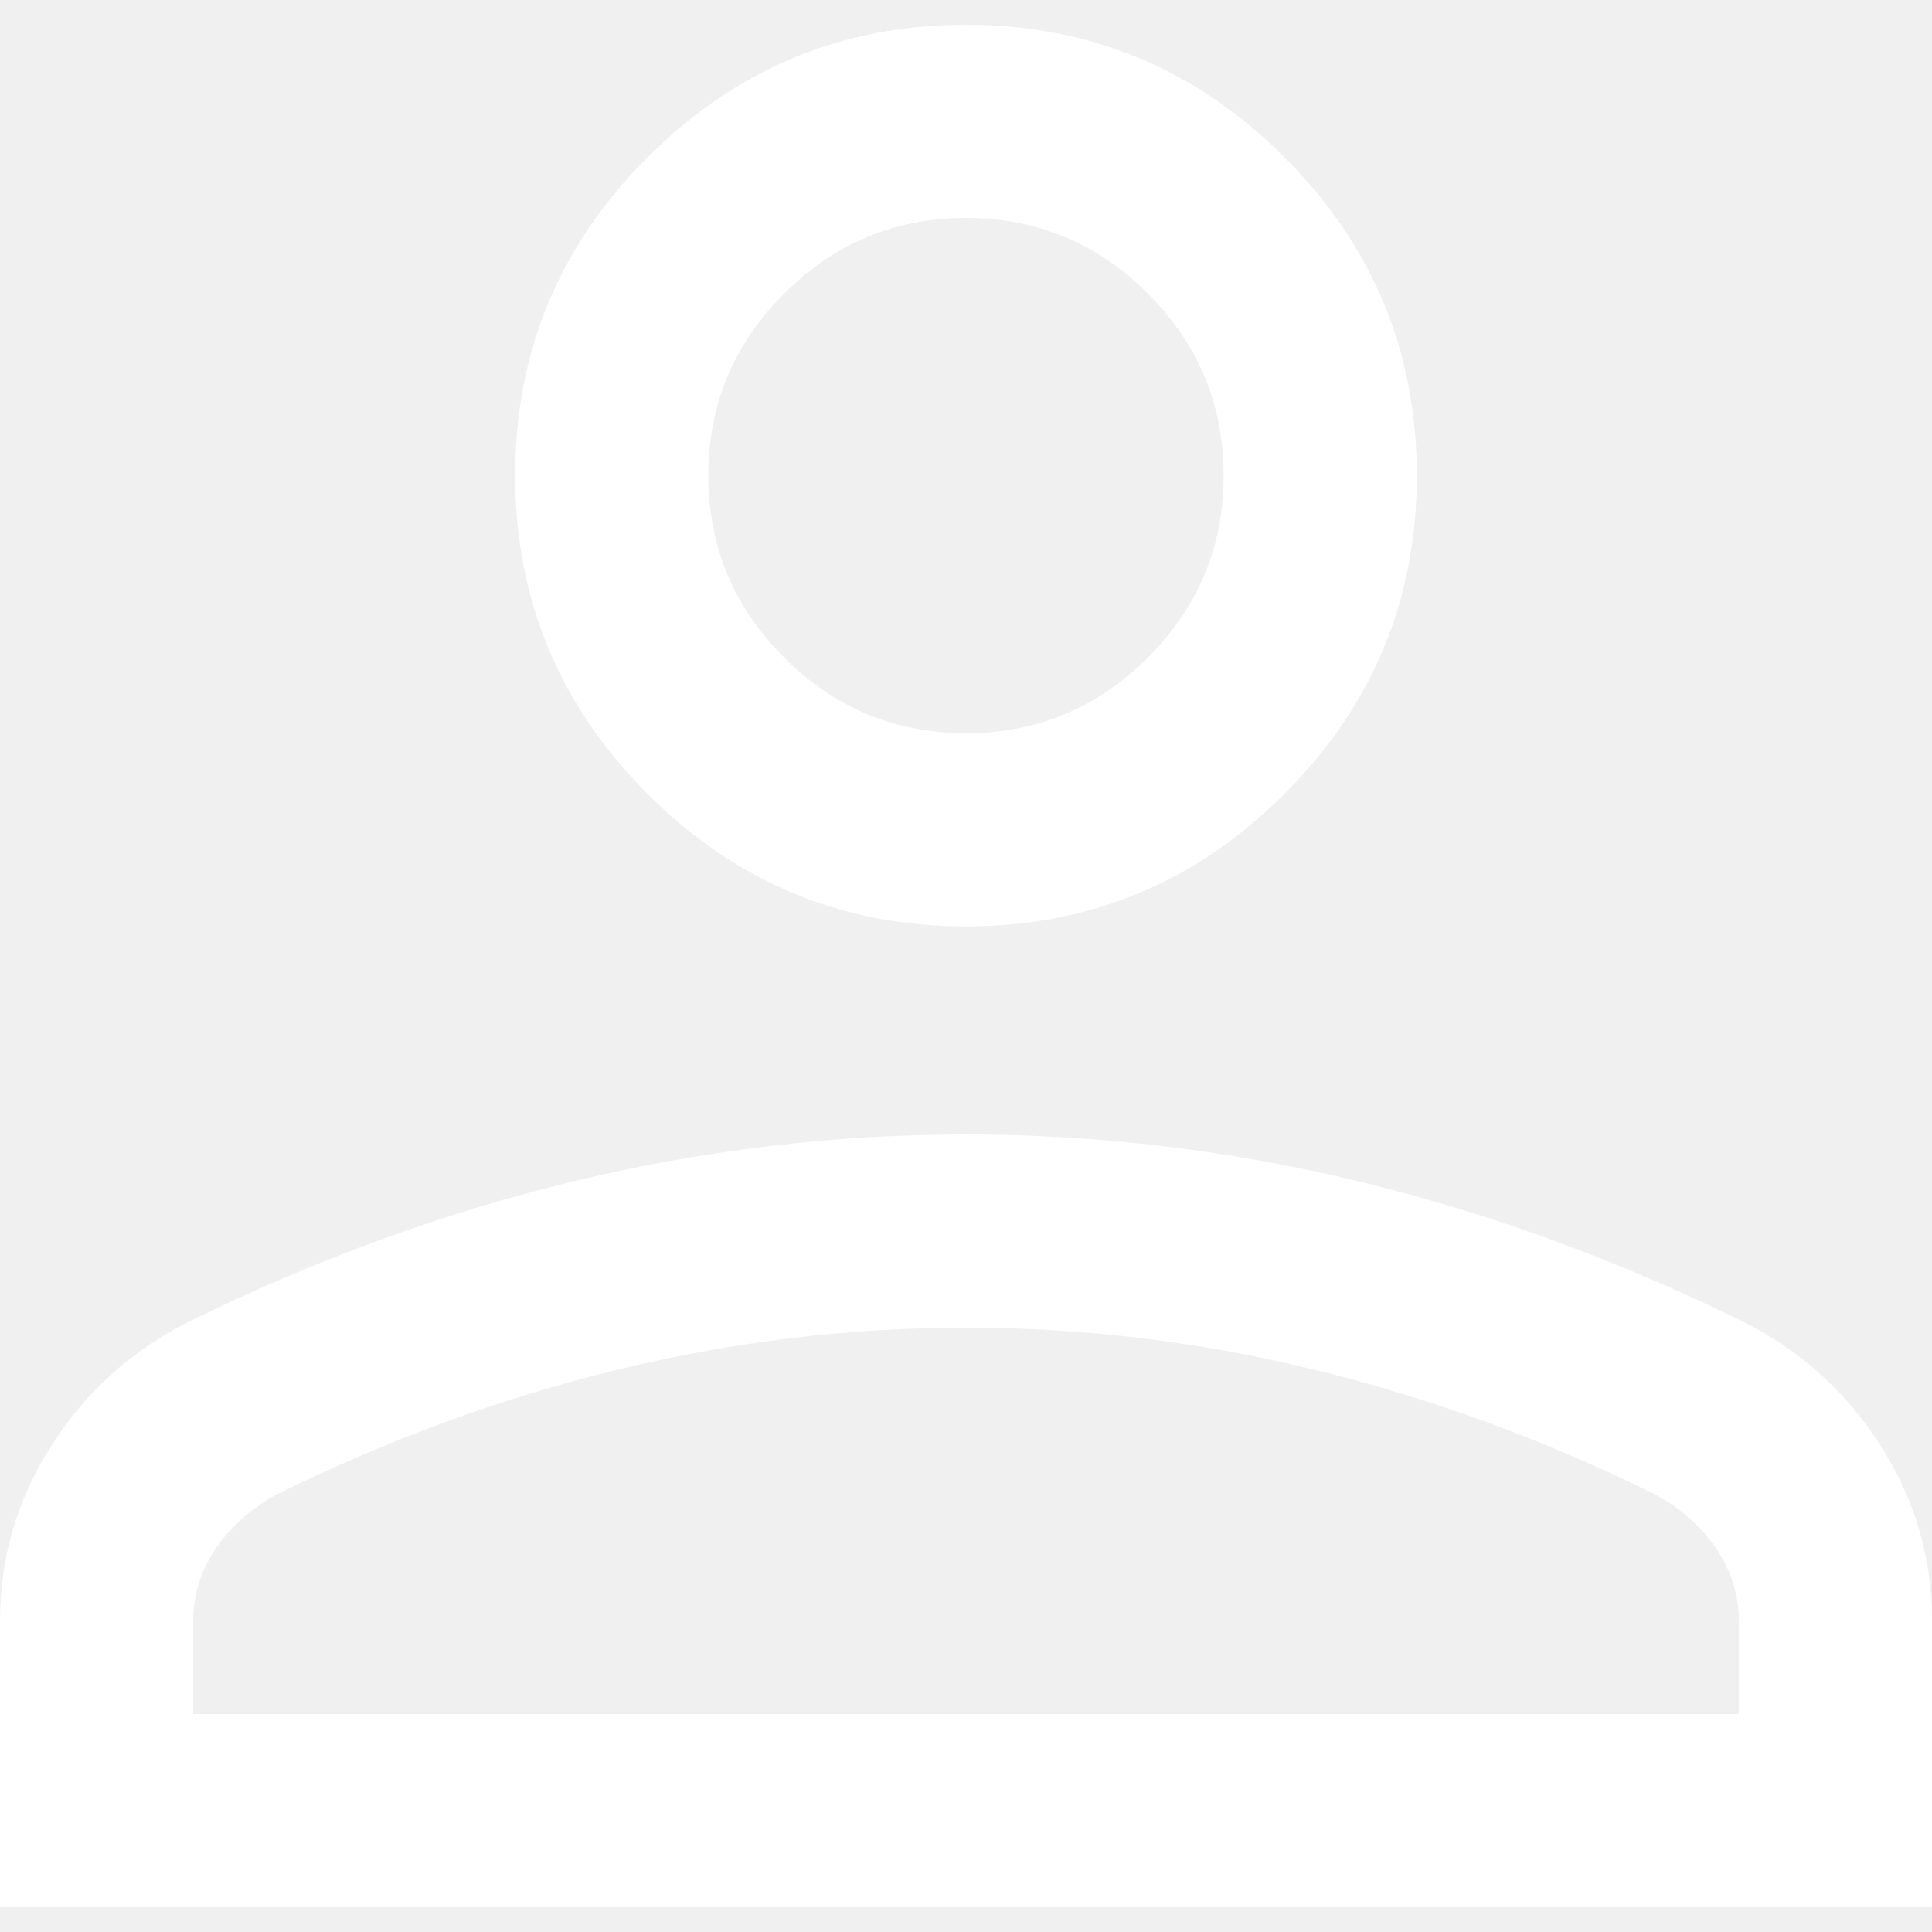
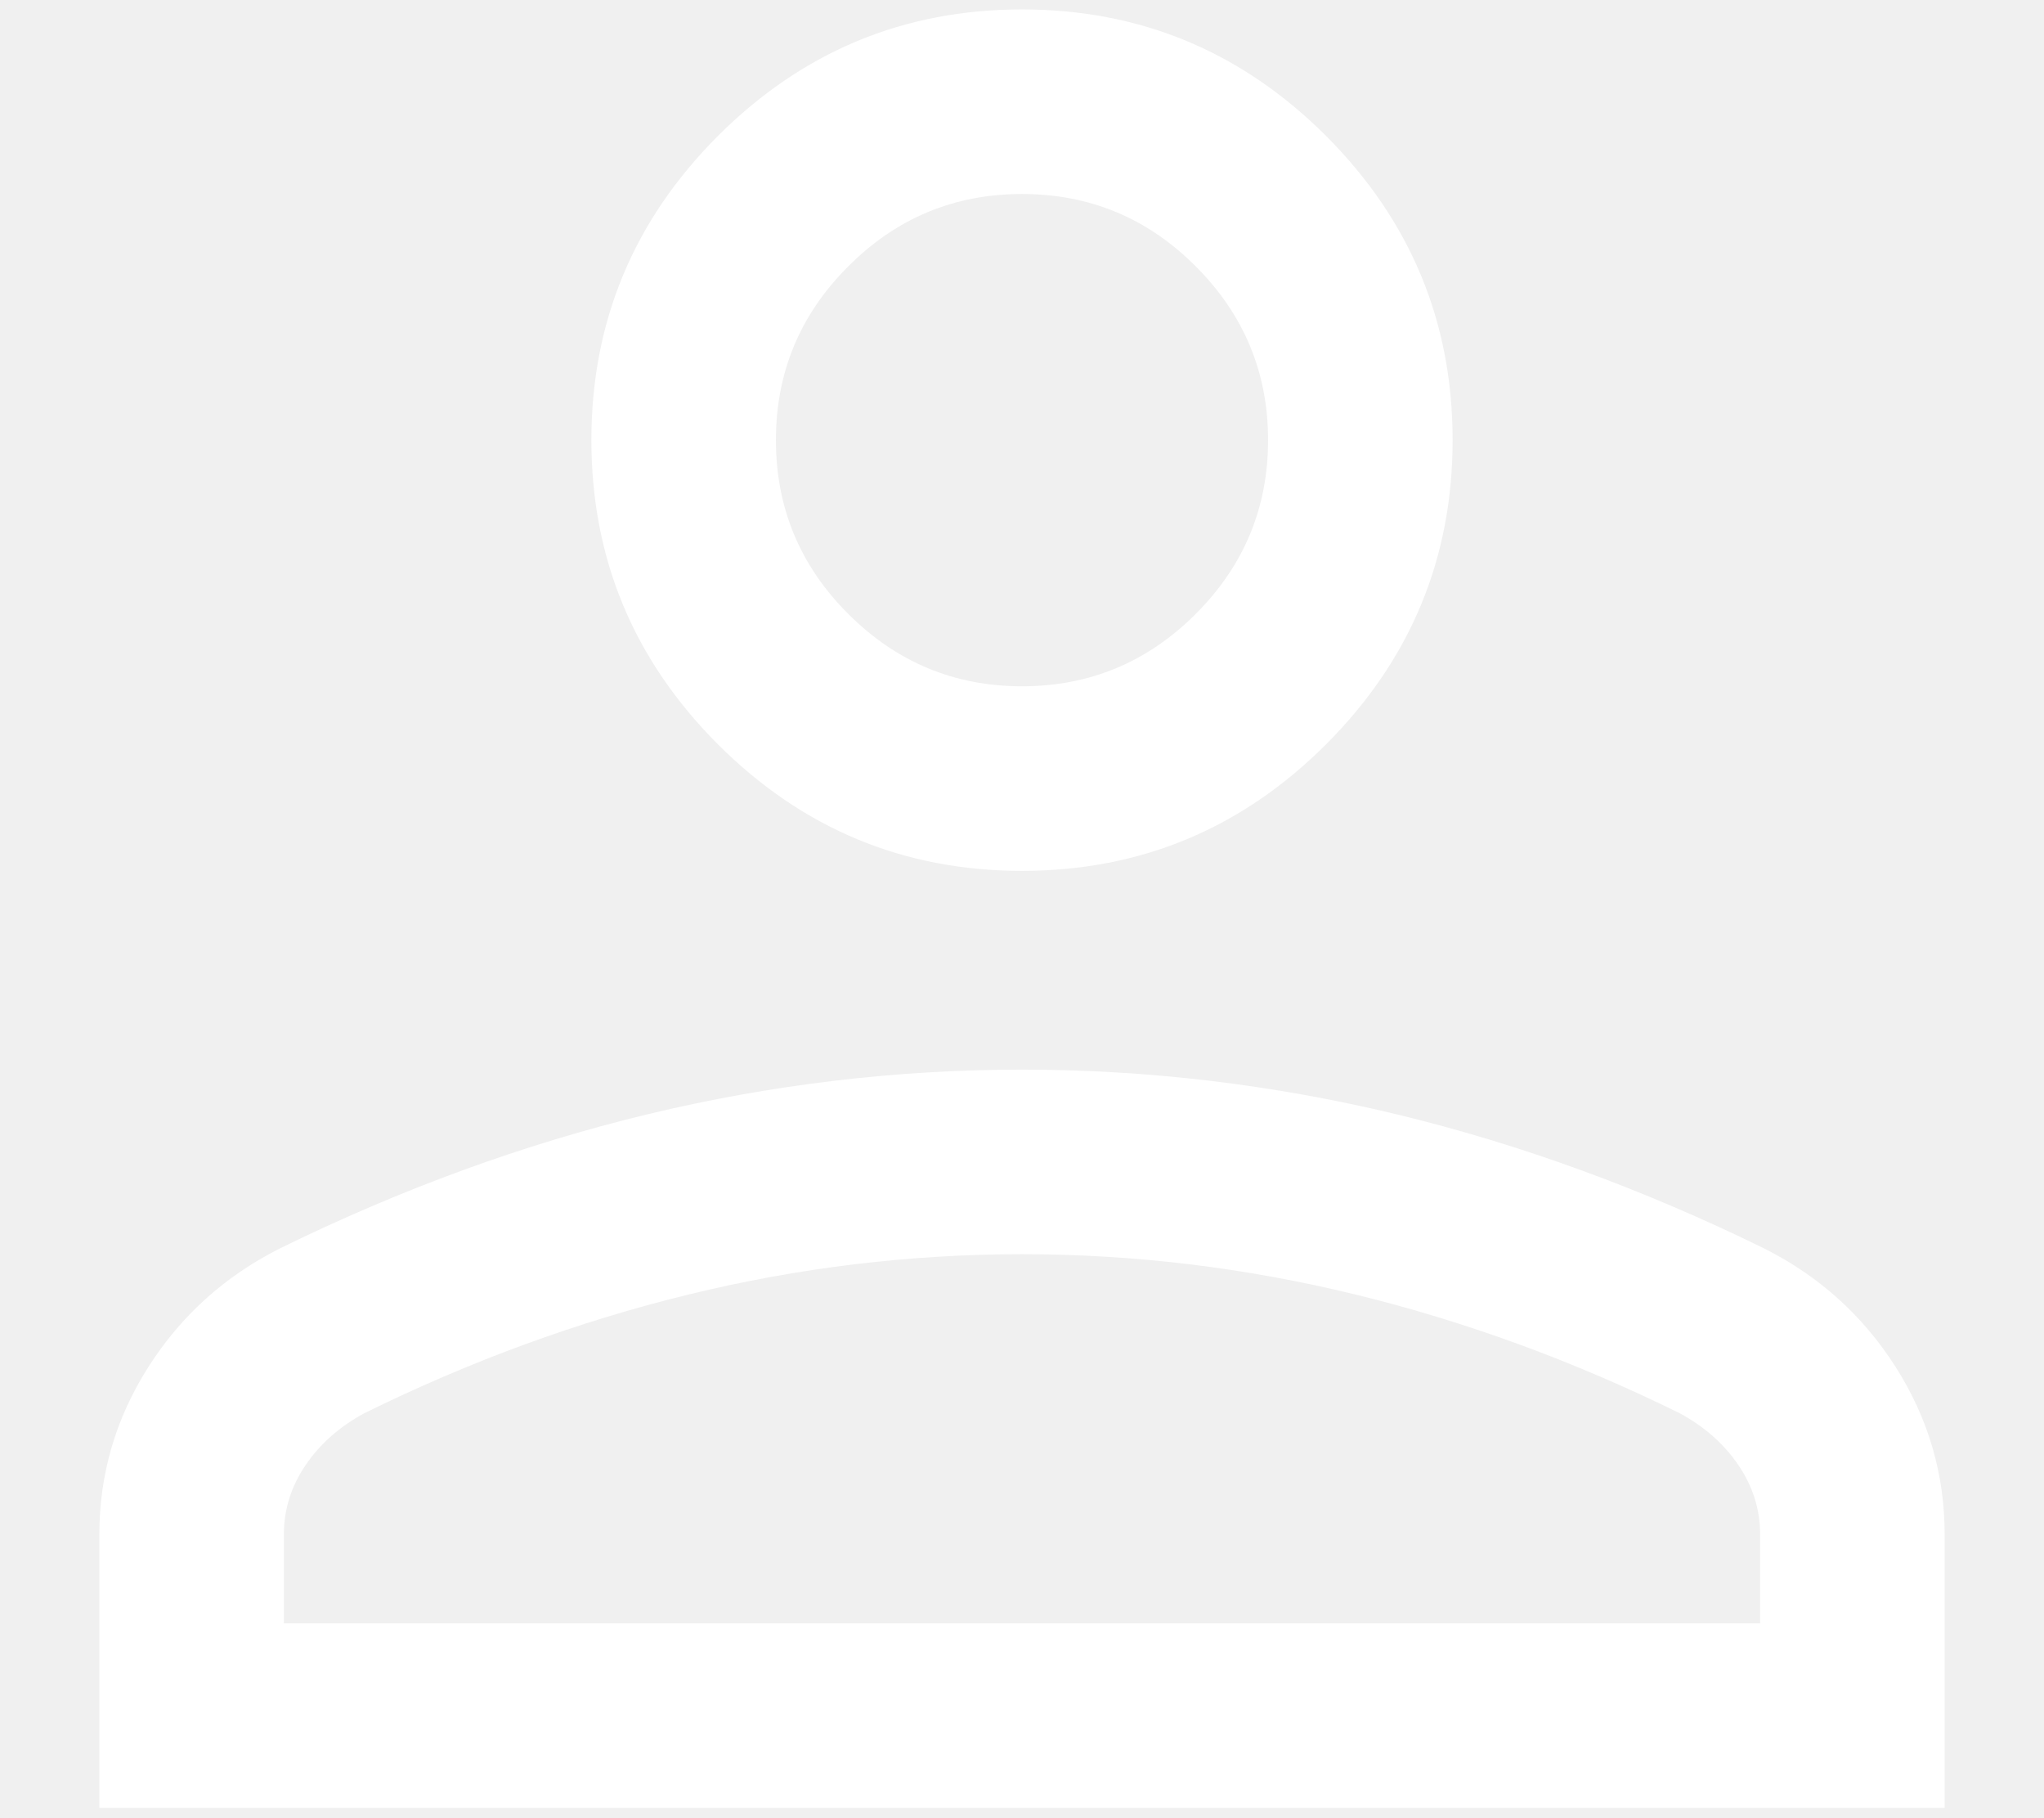
- <svg xmlns="http://www.w3.org/2000/svg" width="20" height="20" viewBox="0 0 20 20" fill="none">
-   <path d="M10 9.59C8.717 9.59 7.618 9.133 6.704 8.219C5.79 7.305 5.333 6.206 5.333 4.923C5.333 3.64 5.79 2.541 6.704 1.627C7.618 0.713 8.717 0.256 10 0.256C11.283 0.256 12.382 0.713 13.296 1.627C14.21 2.541 14.667 3.64 14.667 4.923C14.667 6.206 14.21 7.305 13.296 8.219C12.382 9.133 11.283 9.59 10 9.59ZM0 19.744V16.779C0 16.126 0.177 15.522 0.532 14.965C0.887 14.409 1.361 13.981 1.954 13.682C3.272 13.036 4.601 12.551 5.942 12.228C7.283 11.905 8.636 11.744 10 11.744C11.364 11.744 12.717 11.905 14.058 12.228C15.399 12.551 16.728 13.036 18.046 13.682C18.639 13.981 19.113 14.409 19.468 14.965C19.823 15.522 20 16.126 20 16.779V19.744H0ZM2 17.744H18V16.779C18 16.509 17.922 16.259 17.765 16.029C17.609 15.8 17.397 15.612 17.128 15.467C15.979 14.901 14.808 14.472 13.614 14.181C12.42 13.889 11.216 13.744 10 13.744C8.784 13.744 7.58 13.889 6.386 14.181C5.192 14.472 4.021 14.901 2.872 15.467C2.603 15.612 2.391 15.8 2.235 16.029C2.078 16.259 2 16.509 2 16.779V17.744ZM10 7.59C10.733 7.59 11.361 7.329 11.883 6.806C12.406 6.284 12.667 5.656 12.667 4.923C12.667 4.19 12.406 3.562 11.883 3.04C11.361 2.517 10.733 2.256 10 2.256C9.267 2.256 8.639 2.517 8.117 3.04C7.594 3.562 7.333 4.19 7.333 4.923C7.333 5.656 7.594 6.284 8.117 6.806C8.639 7.329 9.267 7.59 10 7.59Z" fill="white" />
+ <svg xmlns="http://www.w3.org/2000/svg" width="18" height="16" viewBox="0 0 18 16" fill="none">
+   <path d="M9 7.667C7.957 7.667 7.065 7.295 6.322 6.553C5.58 5.81 5.208 4.918 5.208 3.875C5.208 2.832 5.58 1.94 6.322 1.197C7.065 0.455 7.957 0.083 9 0.083C10.043 0.083 10.935 0.455 11.678 1.197C12.42 1.94 12.792 2.832 12.792 3.875C12.792 4.918 12.42 5.81 11.678 6.553C10.935 7.295 10.043 7.667 9 7.667ZM0.875 15.917V13.508C0.875 12.978 1.019 12.486 1.307 12.034C1.595 11.582 1.981 11.235 2.463 10.992C3.533 10.467 4.613 10.073 5.703 9.81C6.793 9.548 7.892 9.417 9 9.417C10.108 9.417 11.207 9.548 12.297 9.81C13.386 10.073 14.467 10.467 15.537 10.992C16.02 11.235 16.405 11.582 16.693 12.034C16.981 12.486 17.125 12.978 17.125 13.508V15.917H0.875ZM2.5 14.292H15.5V13.508C15.5 13.289 15.436 13.086 15.309 12.899C15.182 12.712 15.01 12.56 14.792 12.442C13.858 11.982 12.907 11.634 11.937 11.397C10.966 11.16 9.988 11.042 9 11.042C8.012 11.042 7.033 11.16 6.063 11.397C5.093 11.634 4.142 11.982 3.208 12.442C2.99 12.56 2.818 12.712 2.691 12.899C2.564 13.086 2.5 13.289 2.5 13.508V14.292ZM9 6.042C9.596 6.042 10.106 5.829 10.53 5.405C10.954 4.981 11.167 4.471 11.167 3.875C11.167 3.279 10.954 2.769 10.53 2.345C10.106 1.92 9.596 1.708 9 1.708C8.404 1.708 7.894 1.92 7.47 2.345C7.045 2.769 6.833 3.279 6.833 3.875C6.833 4.471 7.045 4.981 7.47 5.405C7.894 5.829 8.404 6.042 9 6.042Z" fill="white" />
</svg>
